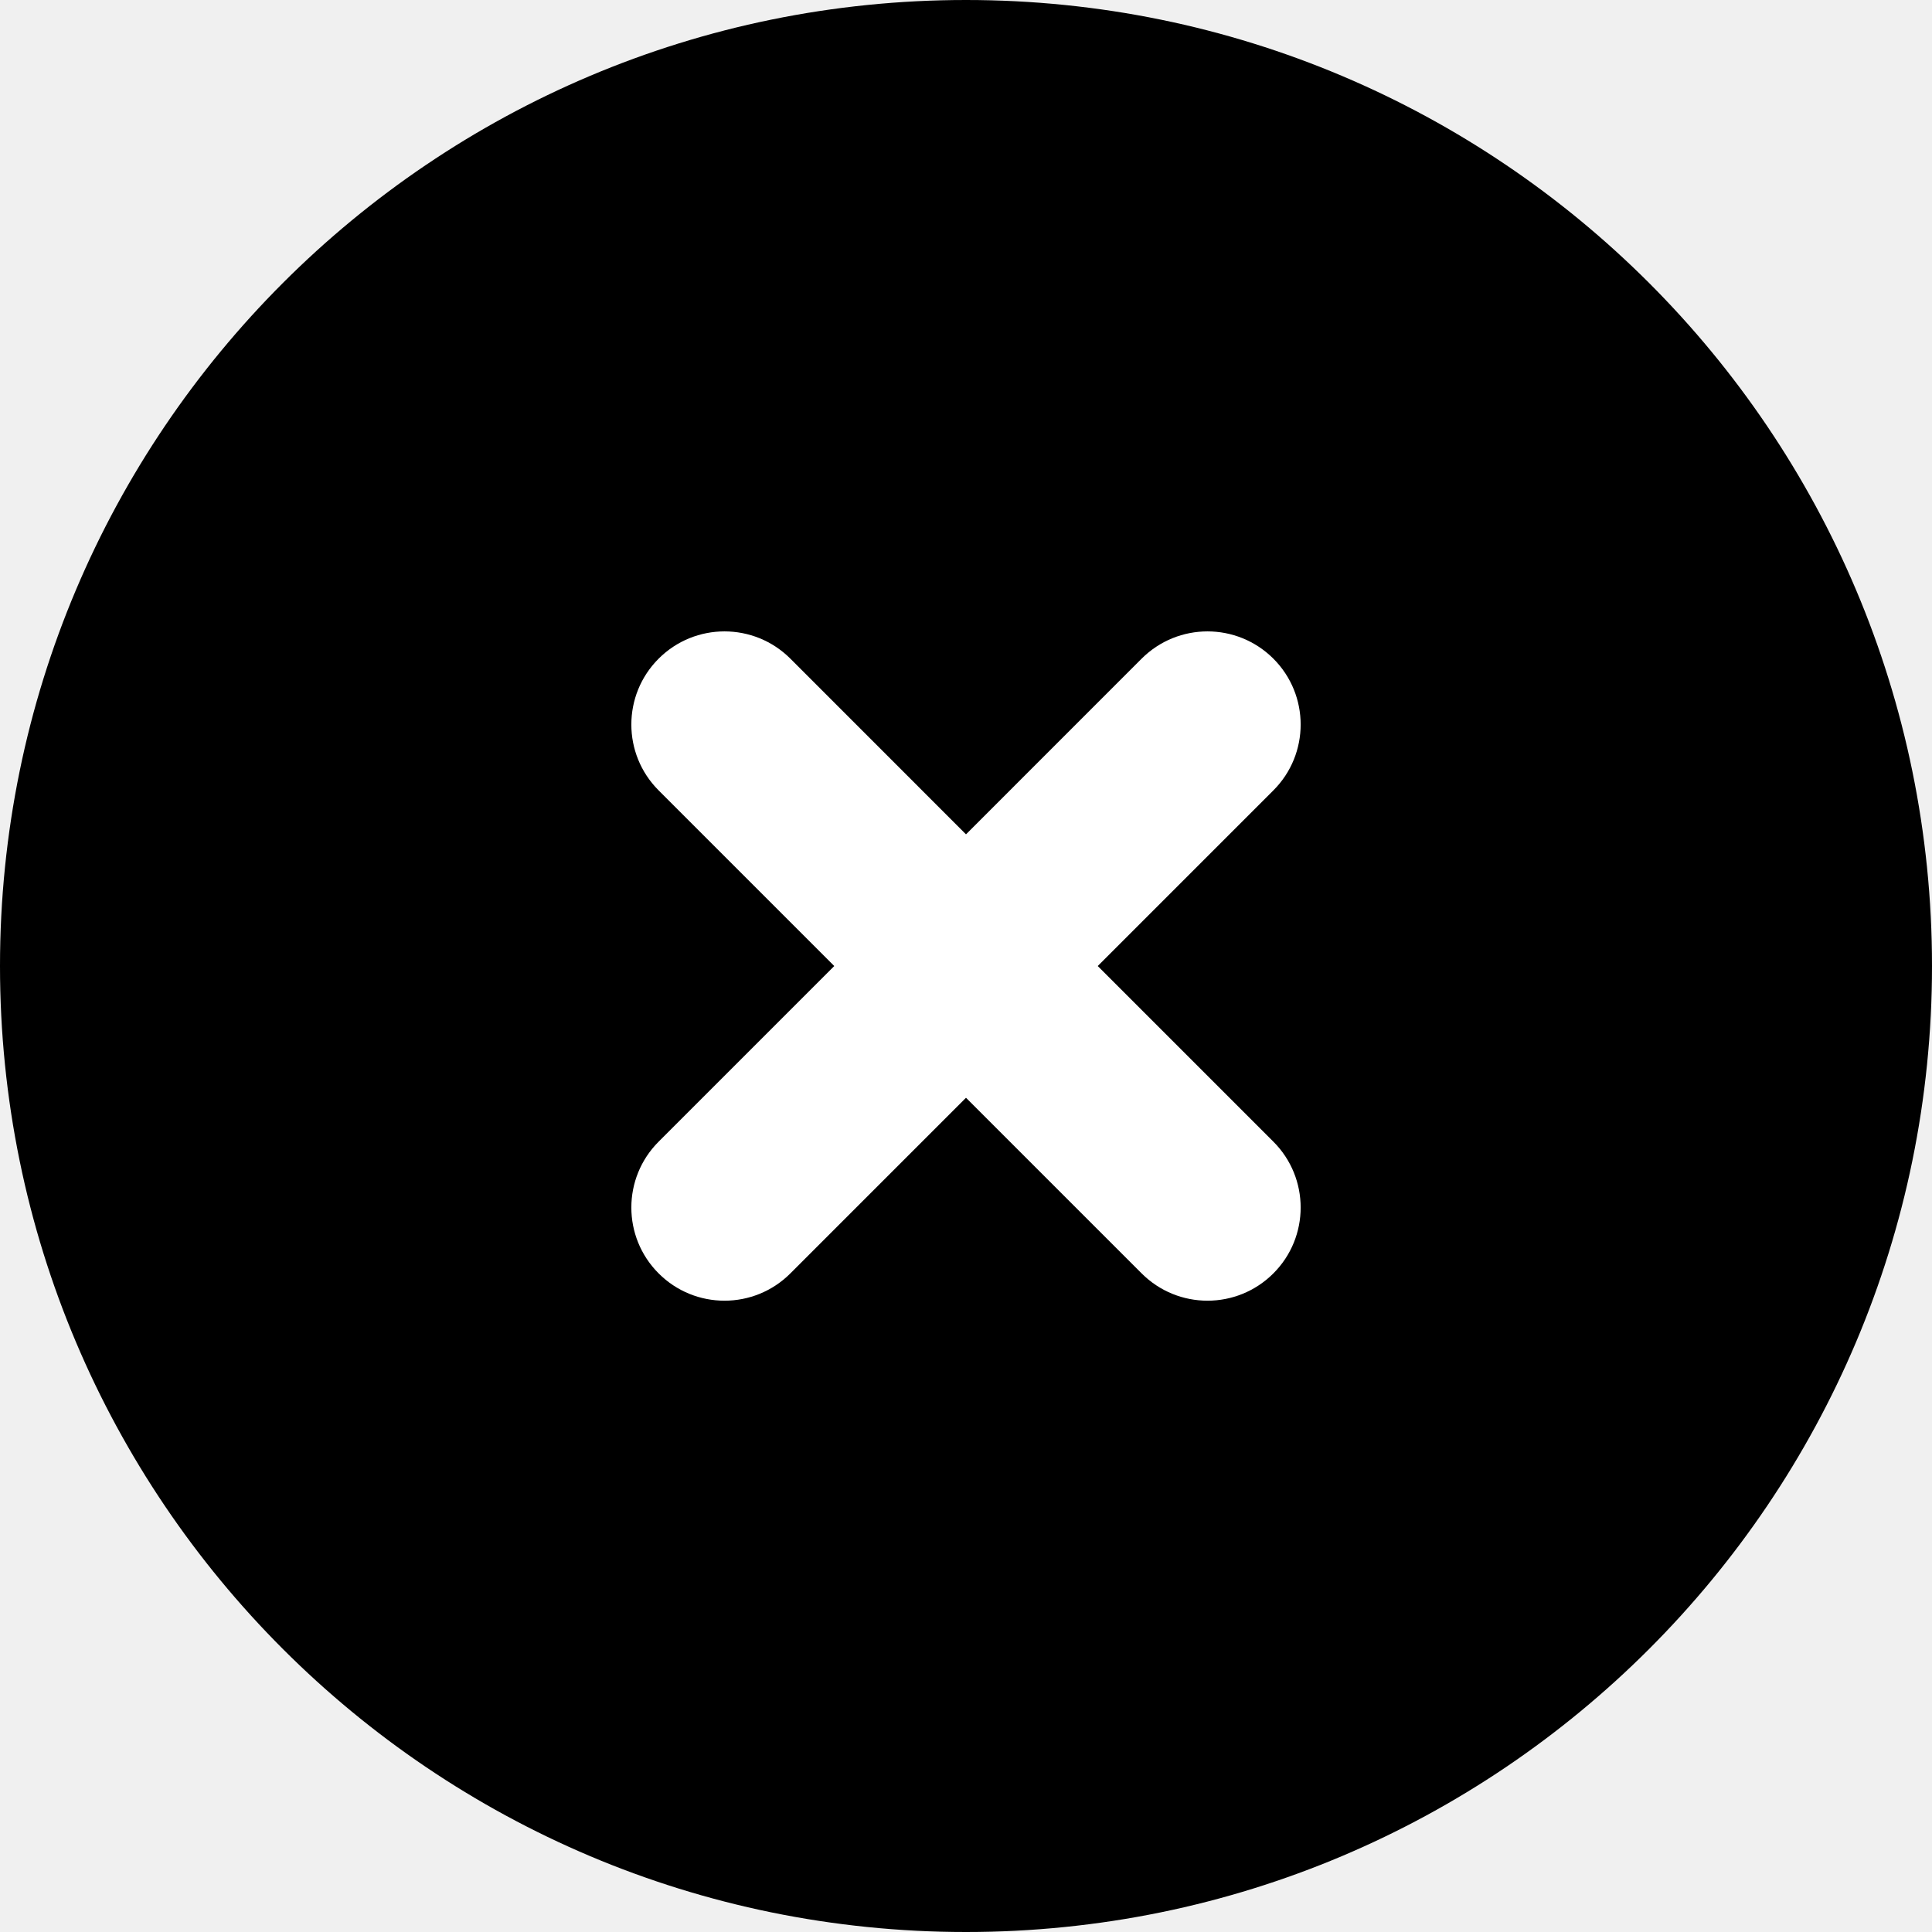
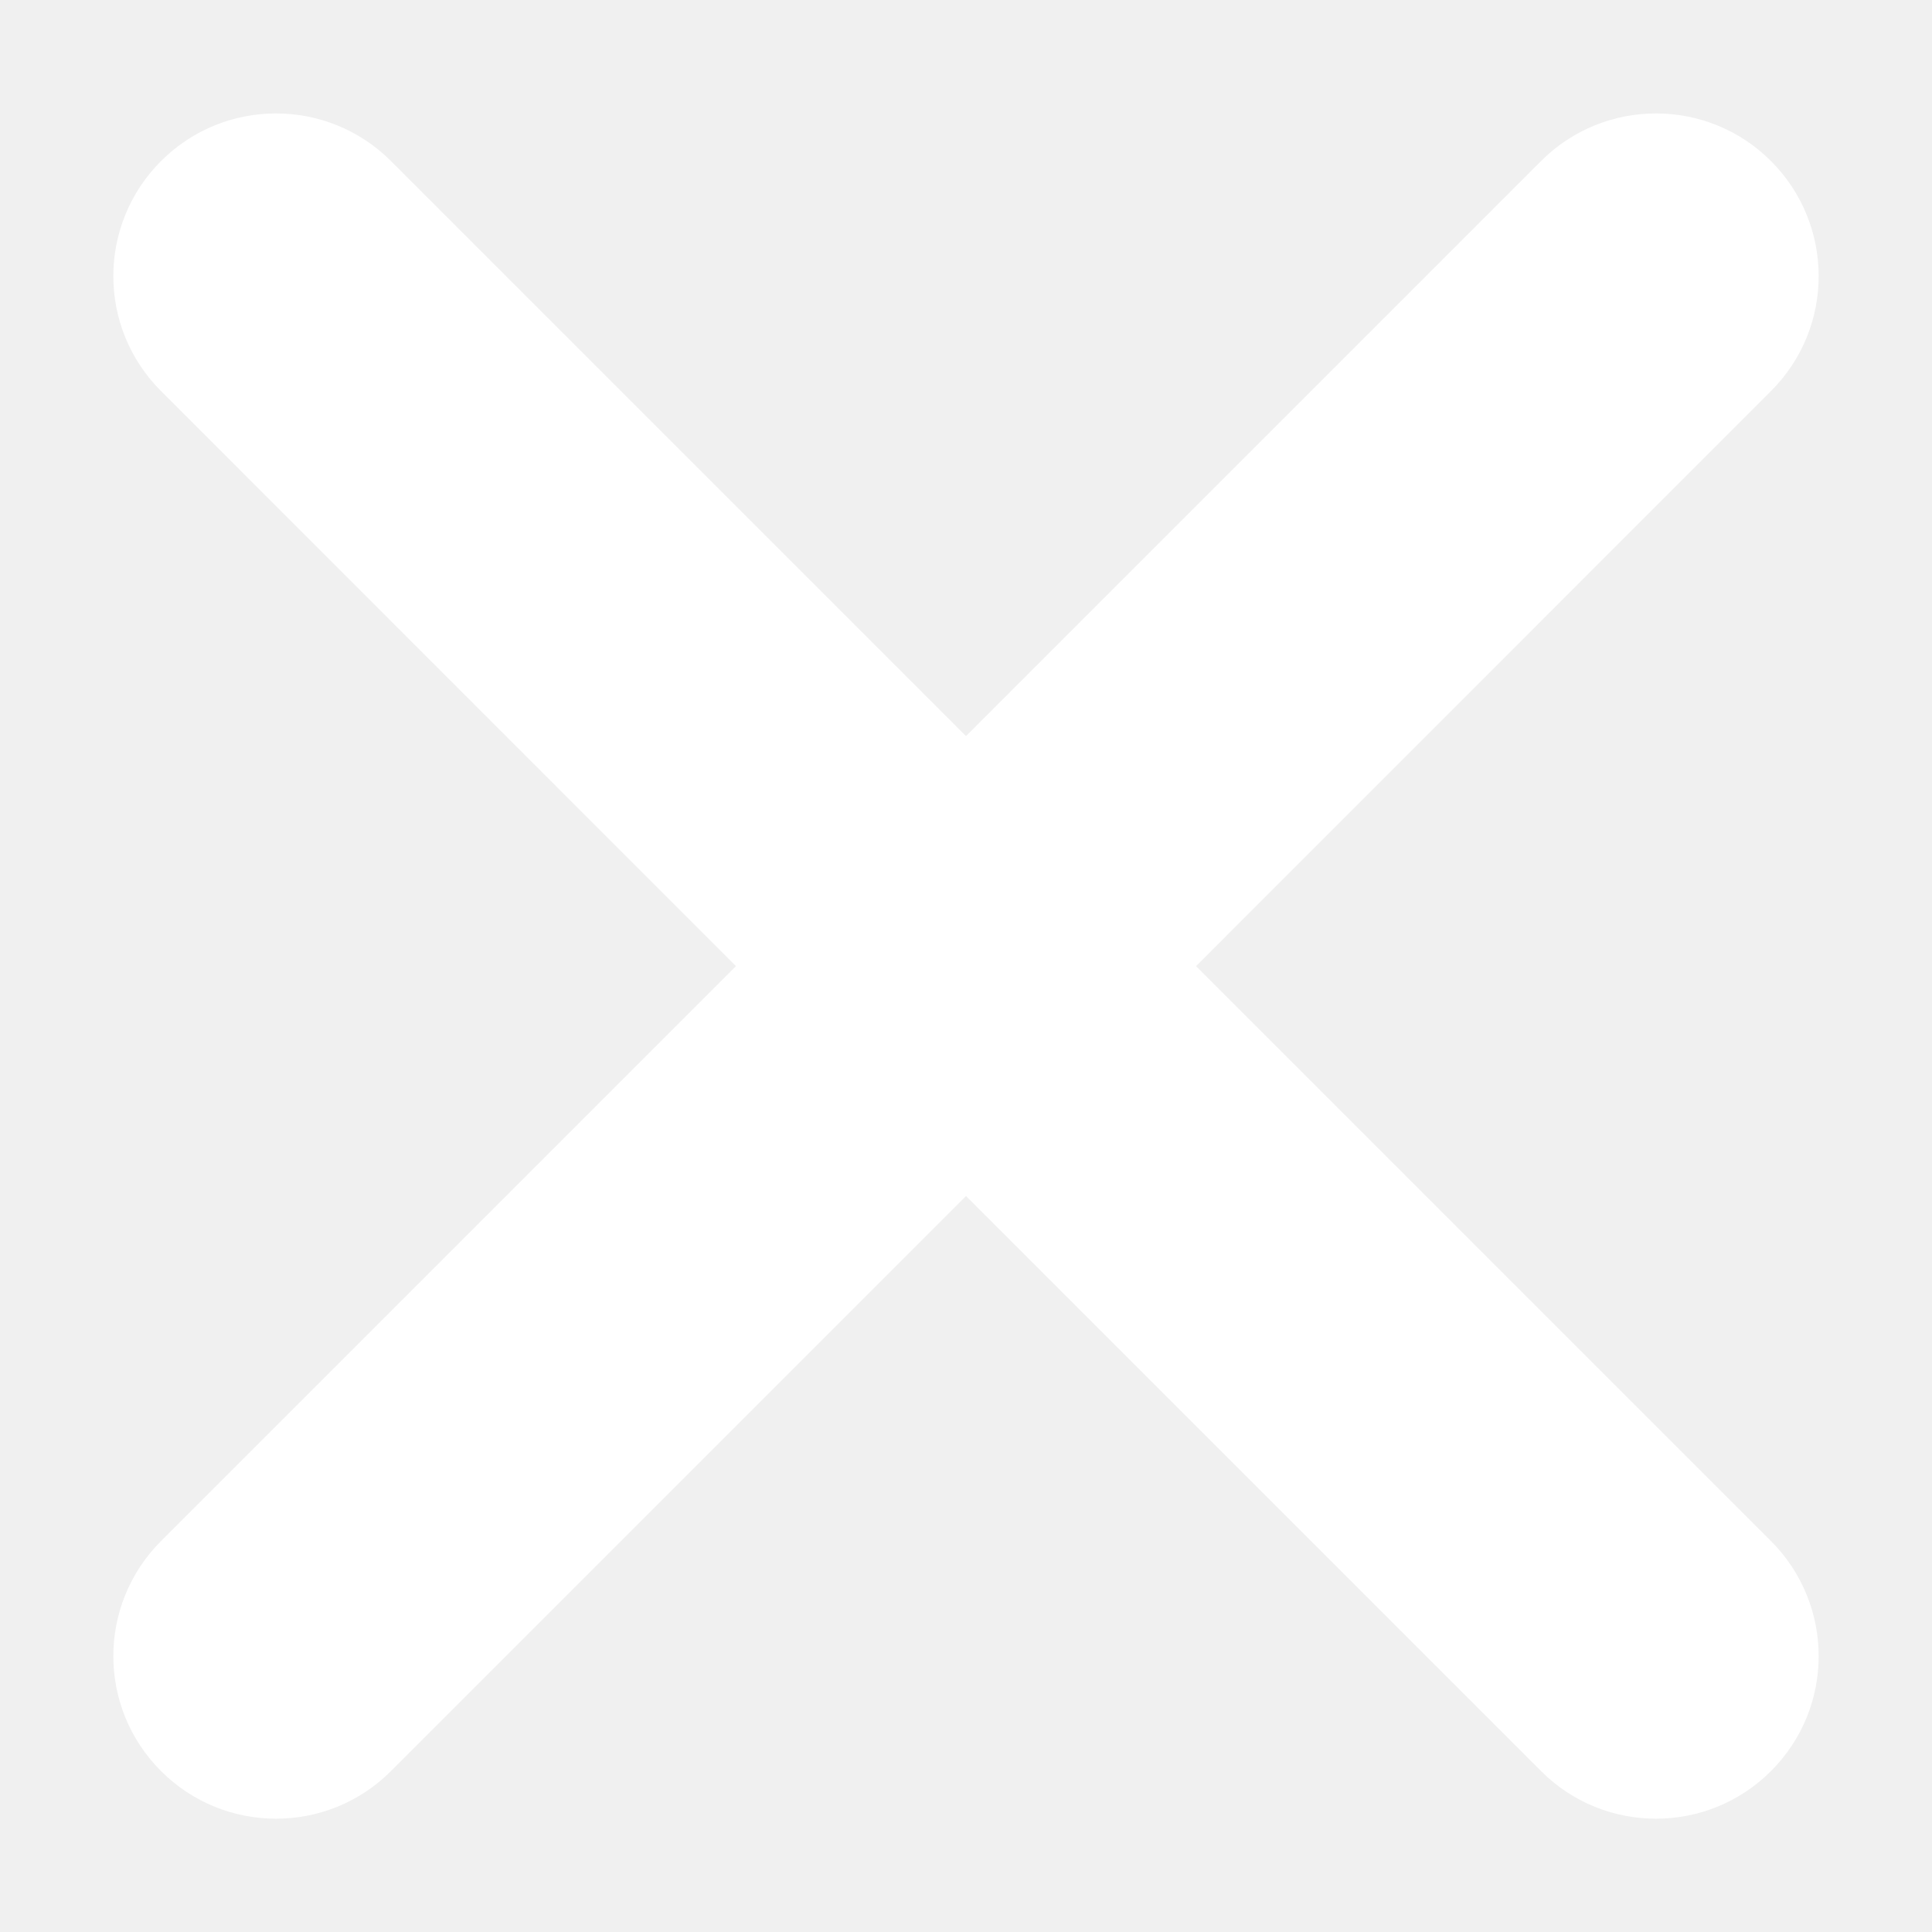
- <svg xmlns="http://www.w3.org/2000/svg" width="40" height="40" viewBox="0 0 40 40" fill="none">
-   <rect width="40" height="40" rx="20" fill="black" />
-   <path fill-rule="evenodd" clip-rule="evenodd" d="M25.833 15.834C26.294 15.374 26.294 14.628 25.833 14.167C25.373 13.707 24.627 13.707 24.167 14.167L20 18.334L15.833 14.167C15.373 13.707 14.627 13.707 14.167 14.167C13.706 14.628 13.706 15.374 14.167 15.834L18.333 20.001L14.167 24.167C13.706 24.628 13.706 25.374 14.167 25.834C14.627 26.294 15.373 26.294 15.833 25.834L20 21.667L24.167 25.834C24.627 26.294 25.373 26.294 25.833 25.834C26.294 25.374 26.294 24.628 25.833 24.167L21.667 20.001L25.833 15.834Z" fill="white" />
-   <path d="M25.833 14.167L25.303 14.698V14.698L25.833 14.167ZM25.833 15.834L25.303 15.304V15.304L25.833 15.834ZM24.167 14.167L24.697 14.698L24.697 14.698L24.167 14.167ZM20 18.334L19.47 18.864C19.61 19.005 19.801 19.084 20 19.084C20.199 19.084 20.39 19.005 20.53 18.864L20 18.334ZM15.833 14.167L15.303 14.698L15.303 14.698L15.833 14.167ZM14.167 14.167L14.697 14.698L14.697 14.698L14.167 14.167ZM14.167 15.834L14.697 15.304L14.697 15.304L14.167 15.834ZM18.333 20.001L18.864 20.531C19.004 20.39 19.083 20.2 19.083 20.001C19.083 19.802 19.004 19.611 18.864 19.47L18.333 20.001ZM14.167 24.167L14.697 24.698L14.697 24.698L14.167 24.167ZM14.167 25.834L14.697 25.304H14.697L14.167 25.834ZM15.833 25.834L15.303 25.304H15.303L15.833 25.834ZM20 21.667L20.53 21.137C20.39 20.997 20.199 20.917 20 20.917C19.801 20.917 19.61 20.997 19.47 21.137L20 21.667ZM24.167 25.834L24.697 25.304L24.697 25.304L24.167 25.834ZM25.833 25.834L25.303 25.304L25.303 25.304L25.833 25.834ZM25.833 24.167L25.303 24.698L25.303 24.698L25.833 24.167ZM21.667 20.001L21.136 19.47C20.996 19.611 20.917 19.802 20.917 20.001C20.917 20.2 20.996 20.39 21.136 20.531L21.667 20.001ZM25.303 14.698C25.47 14.865 25.47 15.136 25.303 15.304L26.364 16.364C27.117 15.611 27.117 14.39 26.364 13.637L25.303 14.698ZM24.697 14.698C24.864 14.53 25.136 14.53 25.303 14.698L26.364 13.637C25.61 12.884 24.39 12.884 23.636 13.637L24.697 14.698ZM20.53 18.864L24.697 14.698L23.636 13.637L19.47 17.804L20.53 18.864ZM20.53 17.804L16.364 13.637L15.303 14.698L19.47 18.864L20.53 17.804ZM16.364 13.637C15.611 12.884 14.389 12.884 13.636 13.637L14.697 14.698C14.864 14.53 15.136 14.53 15.303 14.698L16.364 13.637ZM13.636 13.637C12.883 14.39 12.883 15.611 13.636 16.364L14.697 15.304C14.53 15.136 14.53 14.865 14.697 14.698L13.636 13.637ZM13.636 16.364L17.803 20.531L18.864 19.47L14.697 15.304L13.636 16.364ZM14.697 24.698L18.864 20.531L17.803 19.47L13.636 23.637L14.697 24.698ZM14.697 25.304C14.53 25.136 14.53 24.865 14.697 24.698L13.636 23.637C12.883 24.39 12.883 25.611 13.636 26.364L14.697 25.304ZM15.303 25.304C15.136 25.471 14.864 25.471 14.697 25.304L13.636 26.364C14.389 27.118 15.611 27.118 16.364 26.364L15.303 25.304ZM19.47 21.137L15.303 25.304L16.364 26.364L20.53 22.198L19.47 21.137ZM19.47 22.198L23.636 26.364L24.697 25.304L20.53 21.137L19.47 22.198ZM23.636 26.364C24.39 27.118 25.61 27.118 26.364 26.364L25.303 25.304C25.136 25.471 24.864 25.471 24.697 25.304L23.636 26.364ZM26.364 26.364C27.117 25.611 27.117 24.39 26.364 23.637L25.303 24.698C25.47 24.865 25.47 25.136 25.303 25.304L26.364 26.364ZM26.364 23.637L22.197 19.47L21.136 20.531L25.303 24.698L26.364 23.637ZM25.303 15.304L21.136 19.47L22.197 20.531L26.364 16.364L25.303 15.304Z" fill="white" />
+ <svg xmlns="http://www.w3.org/2000/svg" fill="none" height="14" viewBox="0 0 14 14" width="14">
+   <path clip-rule="evenodd" d="M12.833 2.834C13.294 2.374 13.294 1.628 12.833 1.167C12.373 0.707 11.627 0.707 11.167 1.167L7 5.334L2.833 1.167C2.373 0.707 1.627 0.707 1.167 1.167C0.706 1.628 0.706 2.374 1.167 2.834L5.333 7.001L1.167 11.167C0.706 11.628 0.706 12.374 1.167 12.834C1.627 13.294 2.373 13.294 2.833 12.834L7 8.667L11.167 12.834C11.627 13.294 12.373 13.294 12.833 12.834C13.294 12.374 13.294 11.628 12.833 11.167L8.667 7.001L12.833 2.834Z" fill="white" fill-rule="evenodd" />
</svg>
